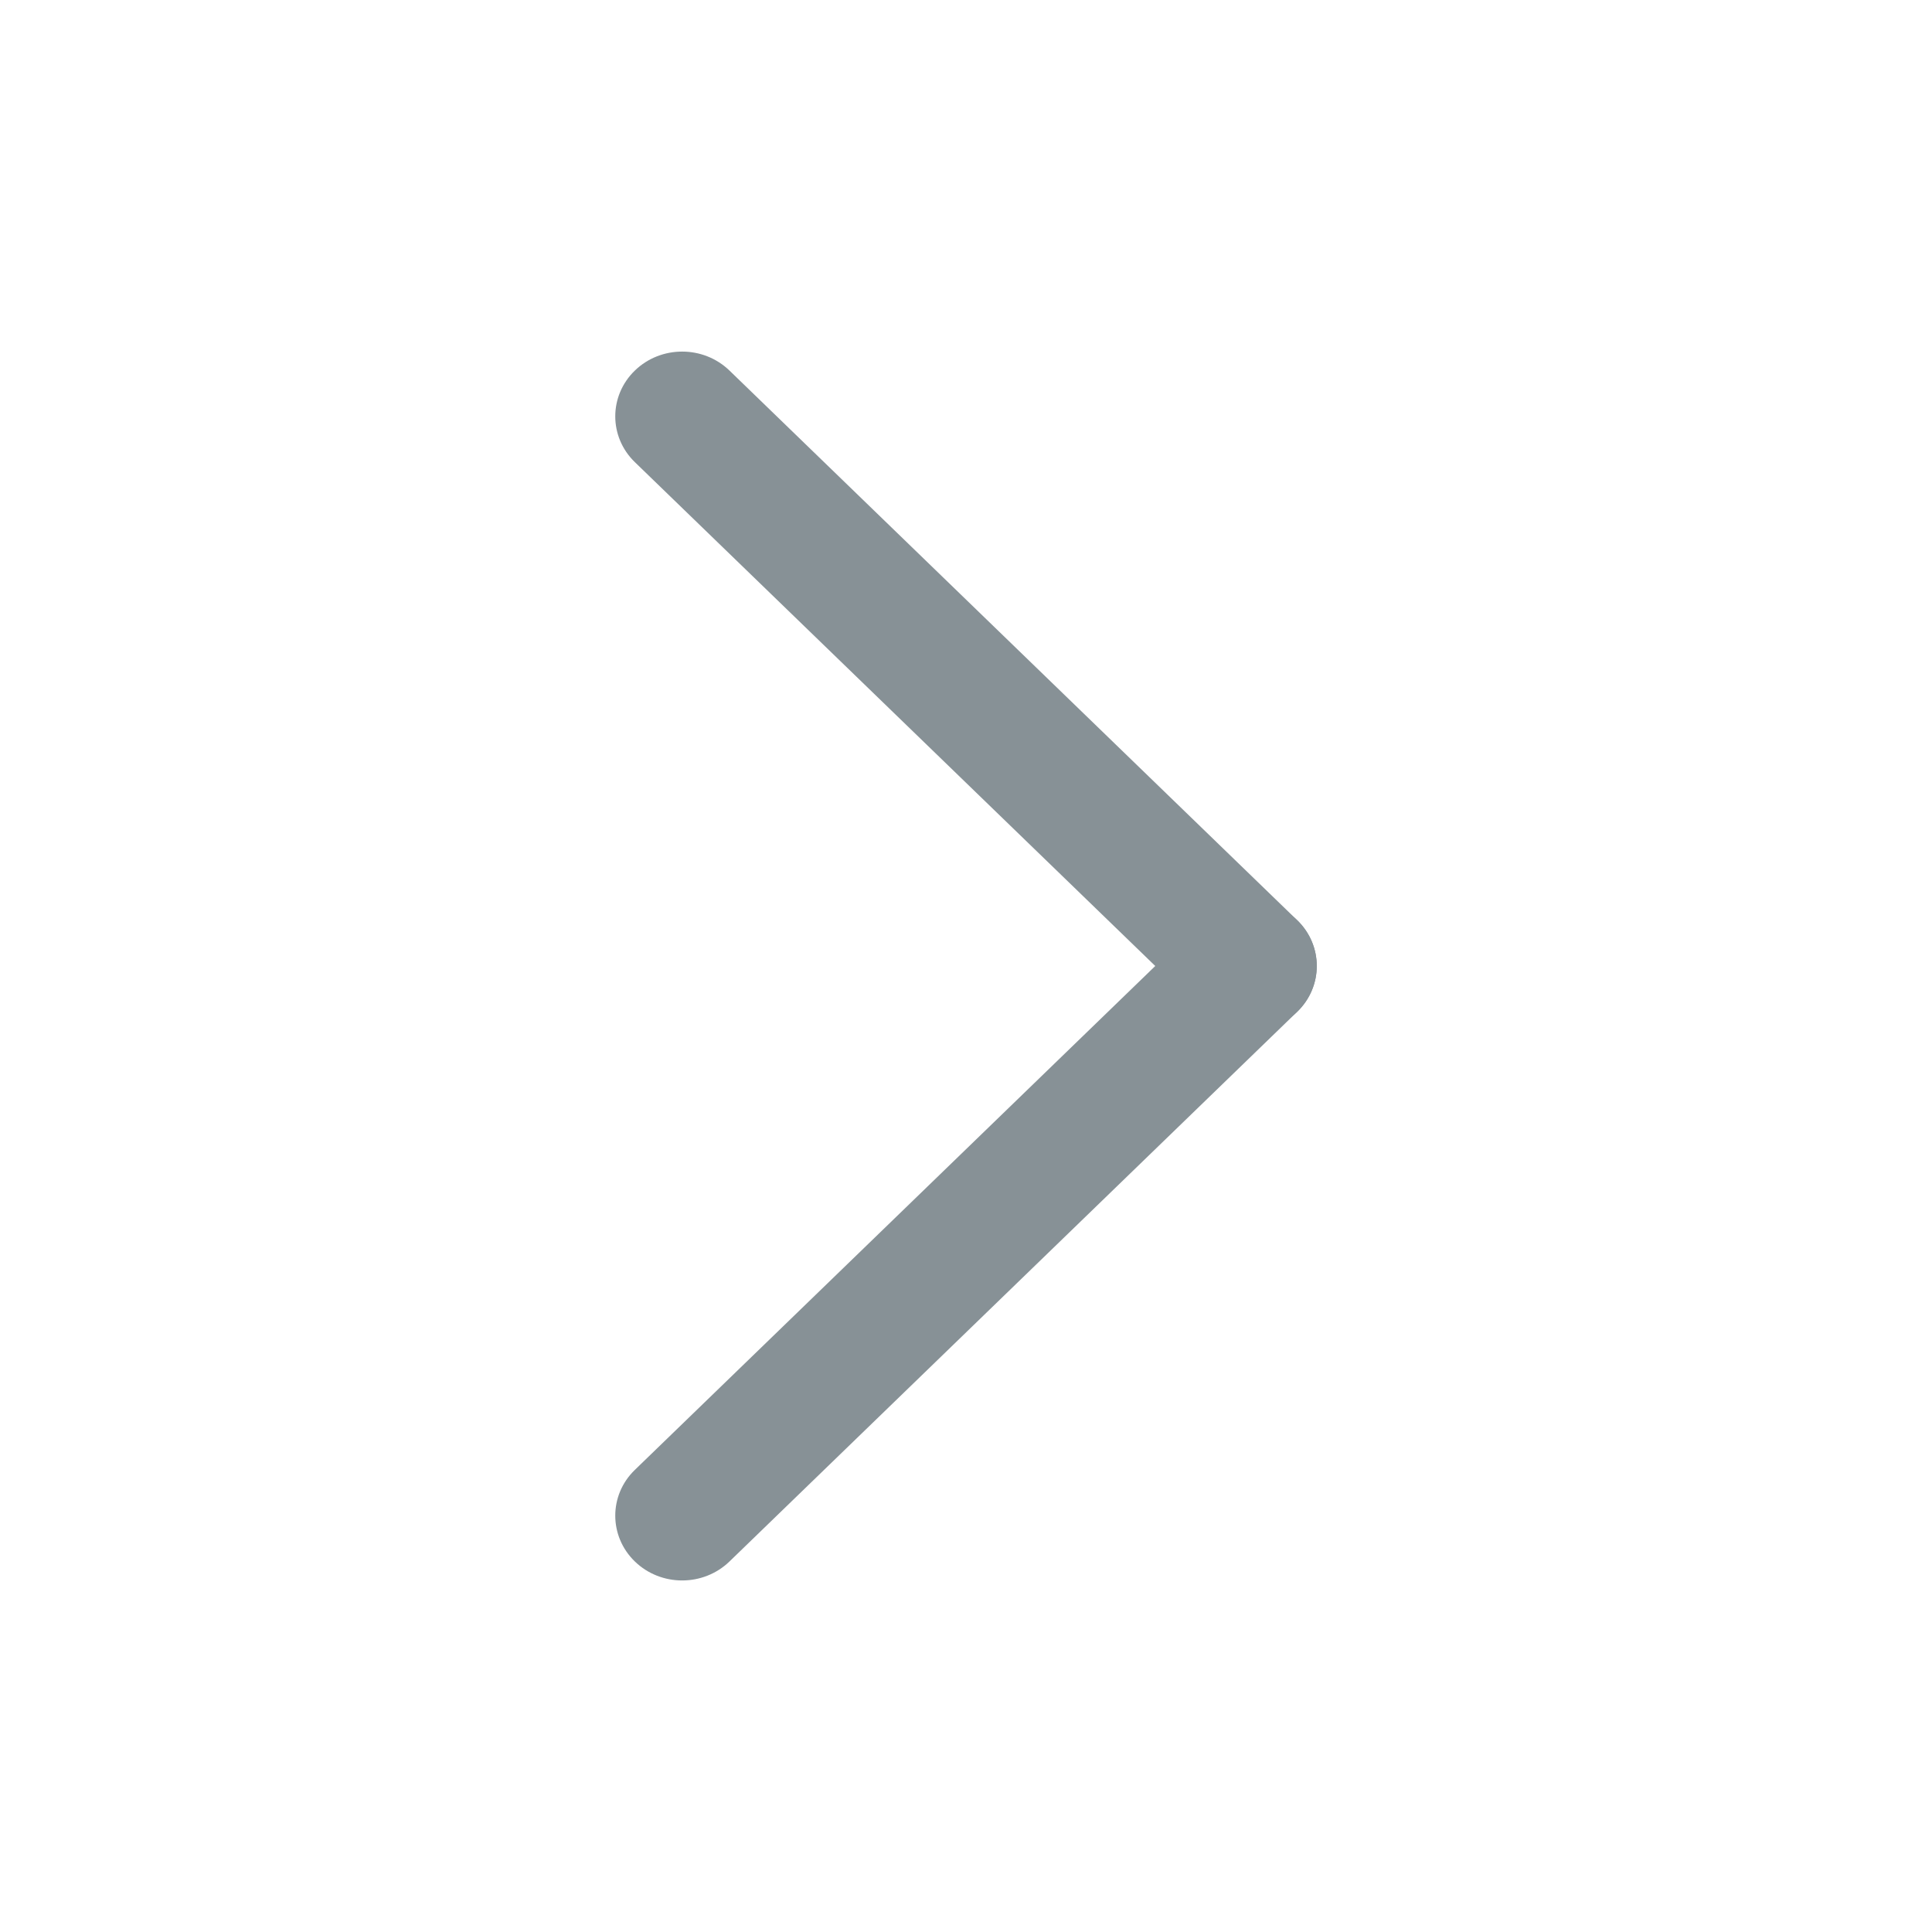
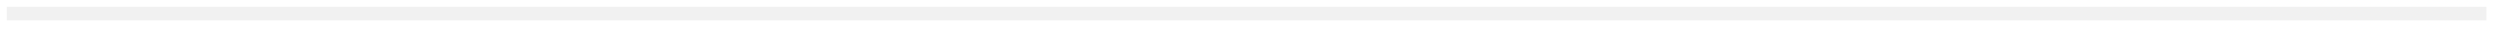
- <svg xmlns="http://www.w3.org/2000/svg" t="1690440827954" class="icon" viewBox="0 0 1024 1024" version="1.1" p-id="4072" width="200" height="200">
-   <path d="M386.64 196.405 687.537 487.723c13.841 13.409 13.841 35.135 0 48.544s-36.293 13.409-50.156 0L336.484 244.949c-13.841-13.409-13.841-35.135 0-48.544S372.778 182.996 386.64 196.405z" fill="#879196" p-id="4073" />
-   <path d="M336.484 779.074l300.896-291.352c13.863-13.409 36.317-13.409 50.156 0 13.841 13.409 13.841 35.135 0 48.544L386.64 827.617c-13.863 13.409-36.317 13.409-50.156 0S322.643 792.437 336.484 779.074z" fill="#879196" p-id="4074" />
+ <svg xmlns="http://www.w3.org/2000/svg" version="1.1" width="368px" height="5px">
+   <g transform="matrix(1 0 0 1 -1309 -50 )">
+     <path d="M 1310 52  L 1675 52  " stroke-width="2" stroke="#f1f1f1" fill="none" />
+   </g>
</svg>
